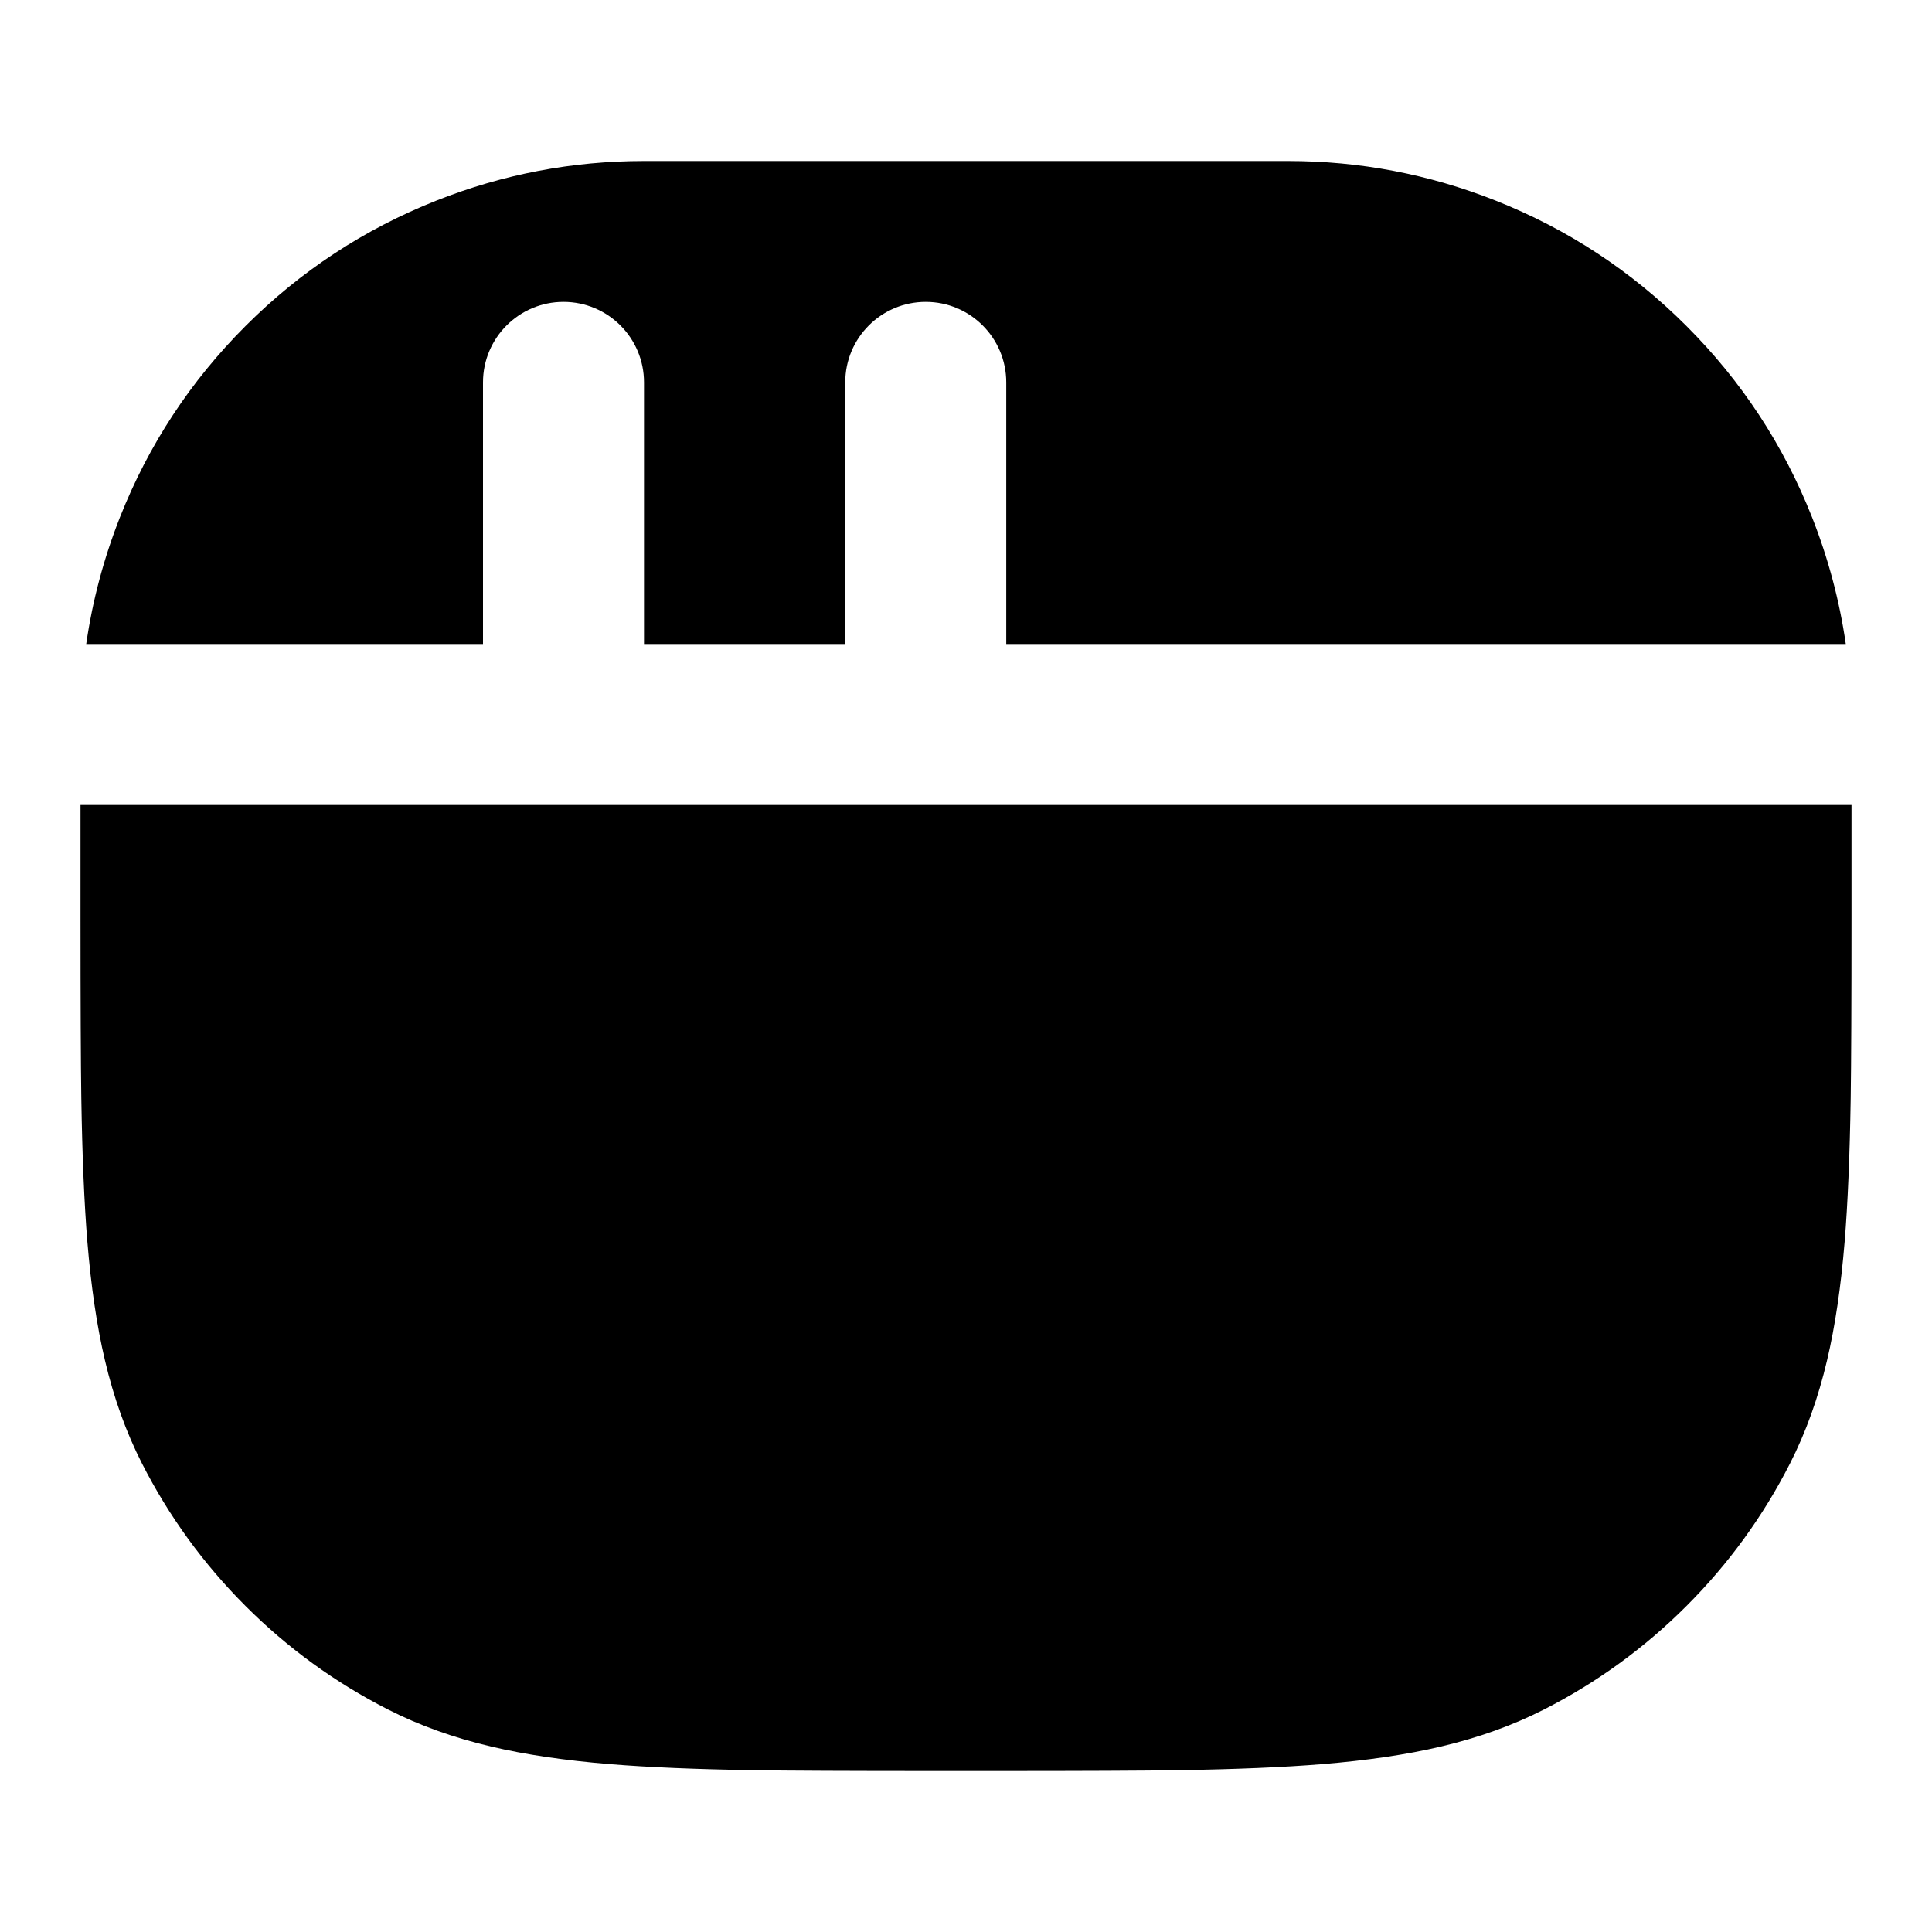
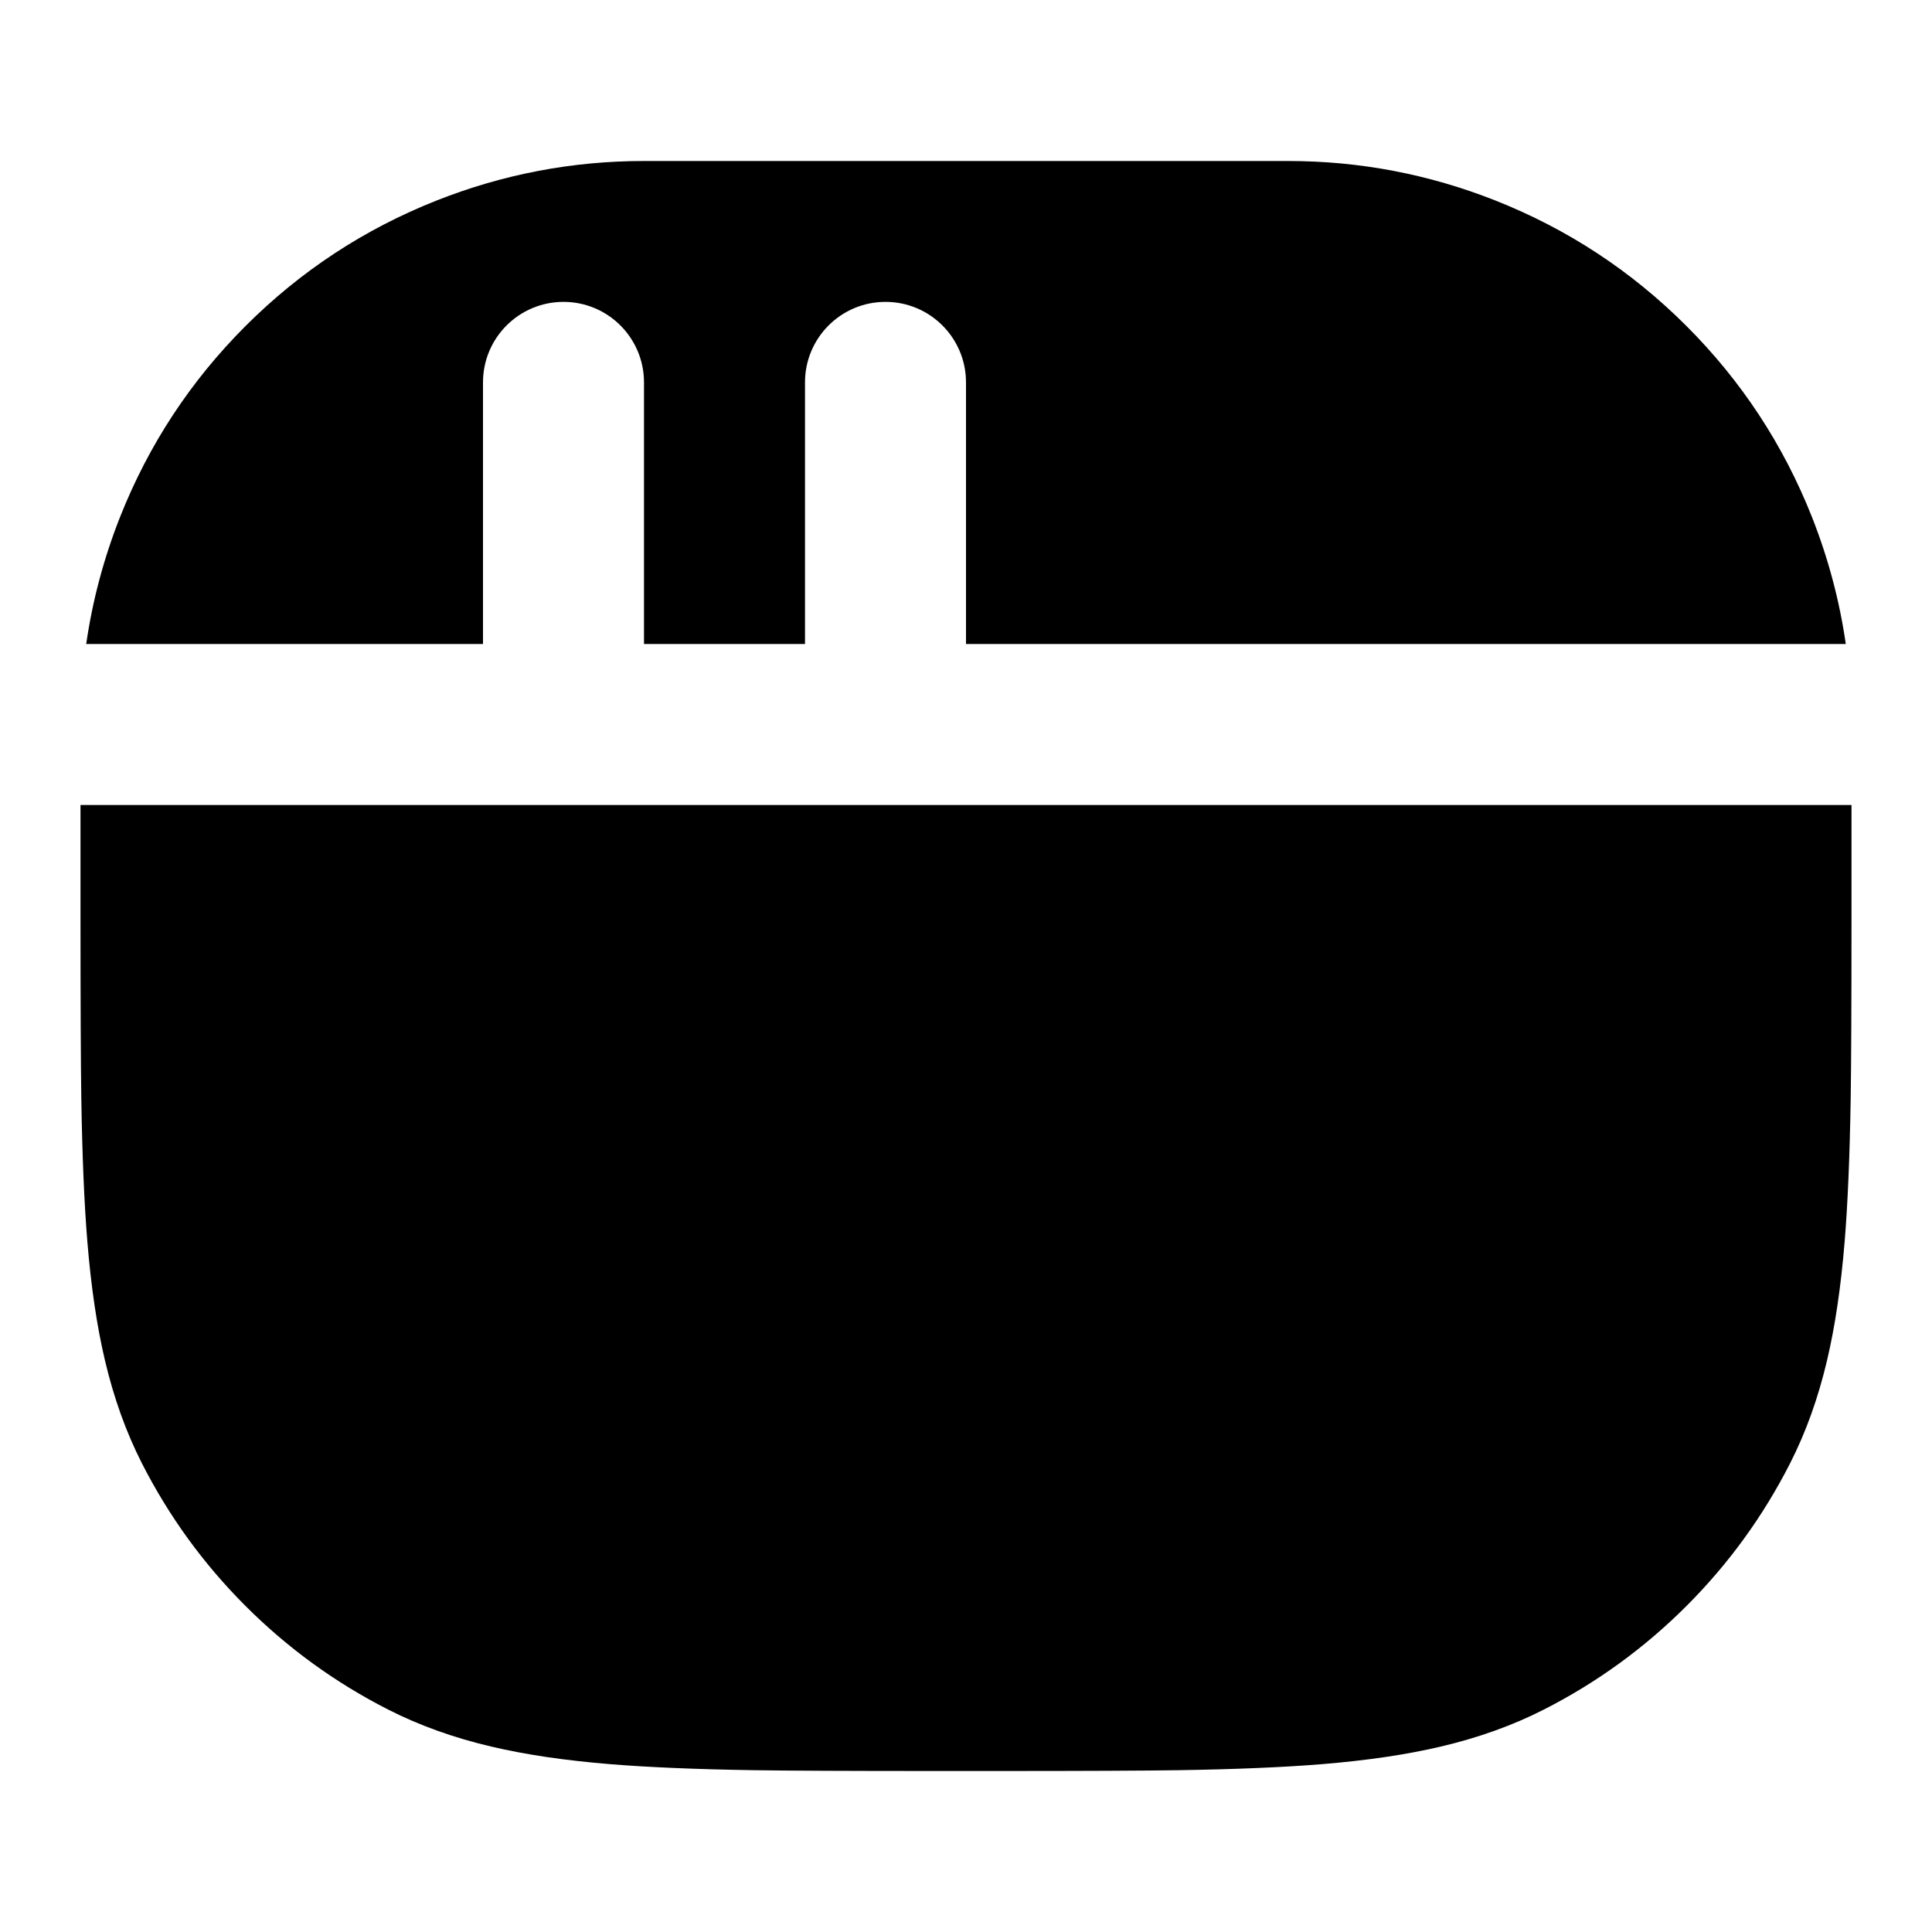
<svg xmlns="http://www.w3.org/2000/svg" width="24" height="24" viewBox="0 0 24 24" fill="currentColor" fill-rule="evenodd">
-   <path d="M8 2h8q1.335 0 2.577.491 1.348.534 2.373 1.559t1.559 2.373q.304.771.42 1.577H12.5V4.75a1 1 0 0 0-2 0V8H8V4.75a1 1 0 0 0-2 0V8H1.071q.116-.806.42-1.577.534-1.348 1.559-2.373t2.373-1.559Q6.665 2 8 2m-7 8h22v1.4q0 1.583-.01 2.241-.017 1.073-.075 1.781-.069.843-.218 1.474-.165.703-.46 1.282-.503.988-1.287 1.772t-1.772 1.287q-.579.295-1.282.46-.631.149-1.474.218-.708.058-1.781.075-.658.01-2.241.01h-.8q-1.583 0-2.241-.01-1.073-.017-1.781-.075-.843-.069-1.474-.218-.703-.165-1.282-.46-.988-.503-1.772-1.287t-1.287-1.772q-.295-.579-.46-1.282-.149-.631-.218-1.474-.058-.708-.075-1.781Q1 12.983 1 11.4z" />
+   <path d="M16 2H8q-1.335 0-2.577.491-1.348.534-2.373 1.559T1.491 6.423q-.304.771-.42 1.577H6V4.75a1 1 0 0 1 2 0V8h2V4.75a1 1 0 0 1 2 0V8h10.929q-.116-.806-.42-1.577-.534-1.348-1.559-2.373t-2.373-1.559Q17.335 2 16 2m7 9.4V10H1v1.4q0 1.583.01 2.241.017 1.073.075 1.781.069.843.218 1.474.165.703.46 1.282.503.988 1.287 1.772t1.772 1.287q.579.295 1.282.46.631.149 1.474.218.708.058 1.781.075.658.01 2.241.01h.8q1.583 0 2.241-.01 1.073-.017 1.781-.075.843-.069 1.474-.218.703-.165 1.282-.46.988-.503 1.772-1.287t1.287-1.772q.295-.579.46-1.282.149-.631.218-1.474.058-.708.075-1.781.01-.658.01-2.241" />
</svg>
